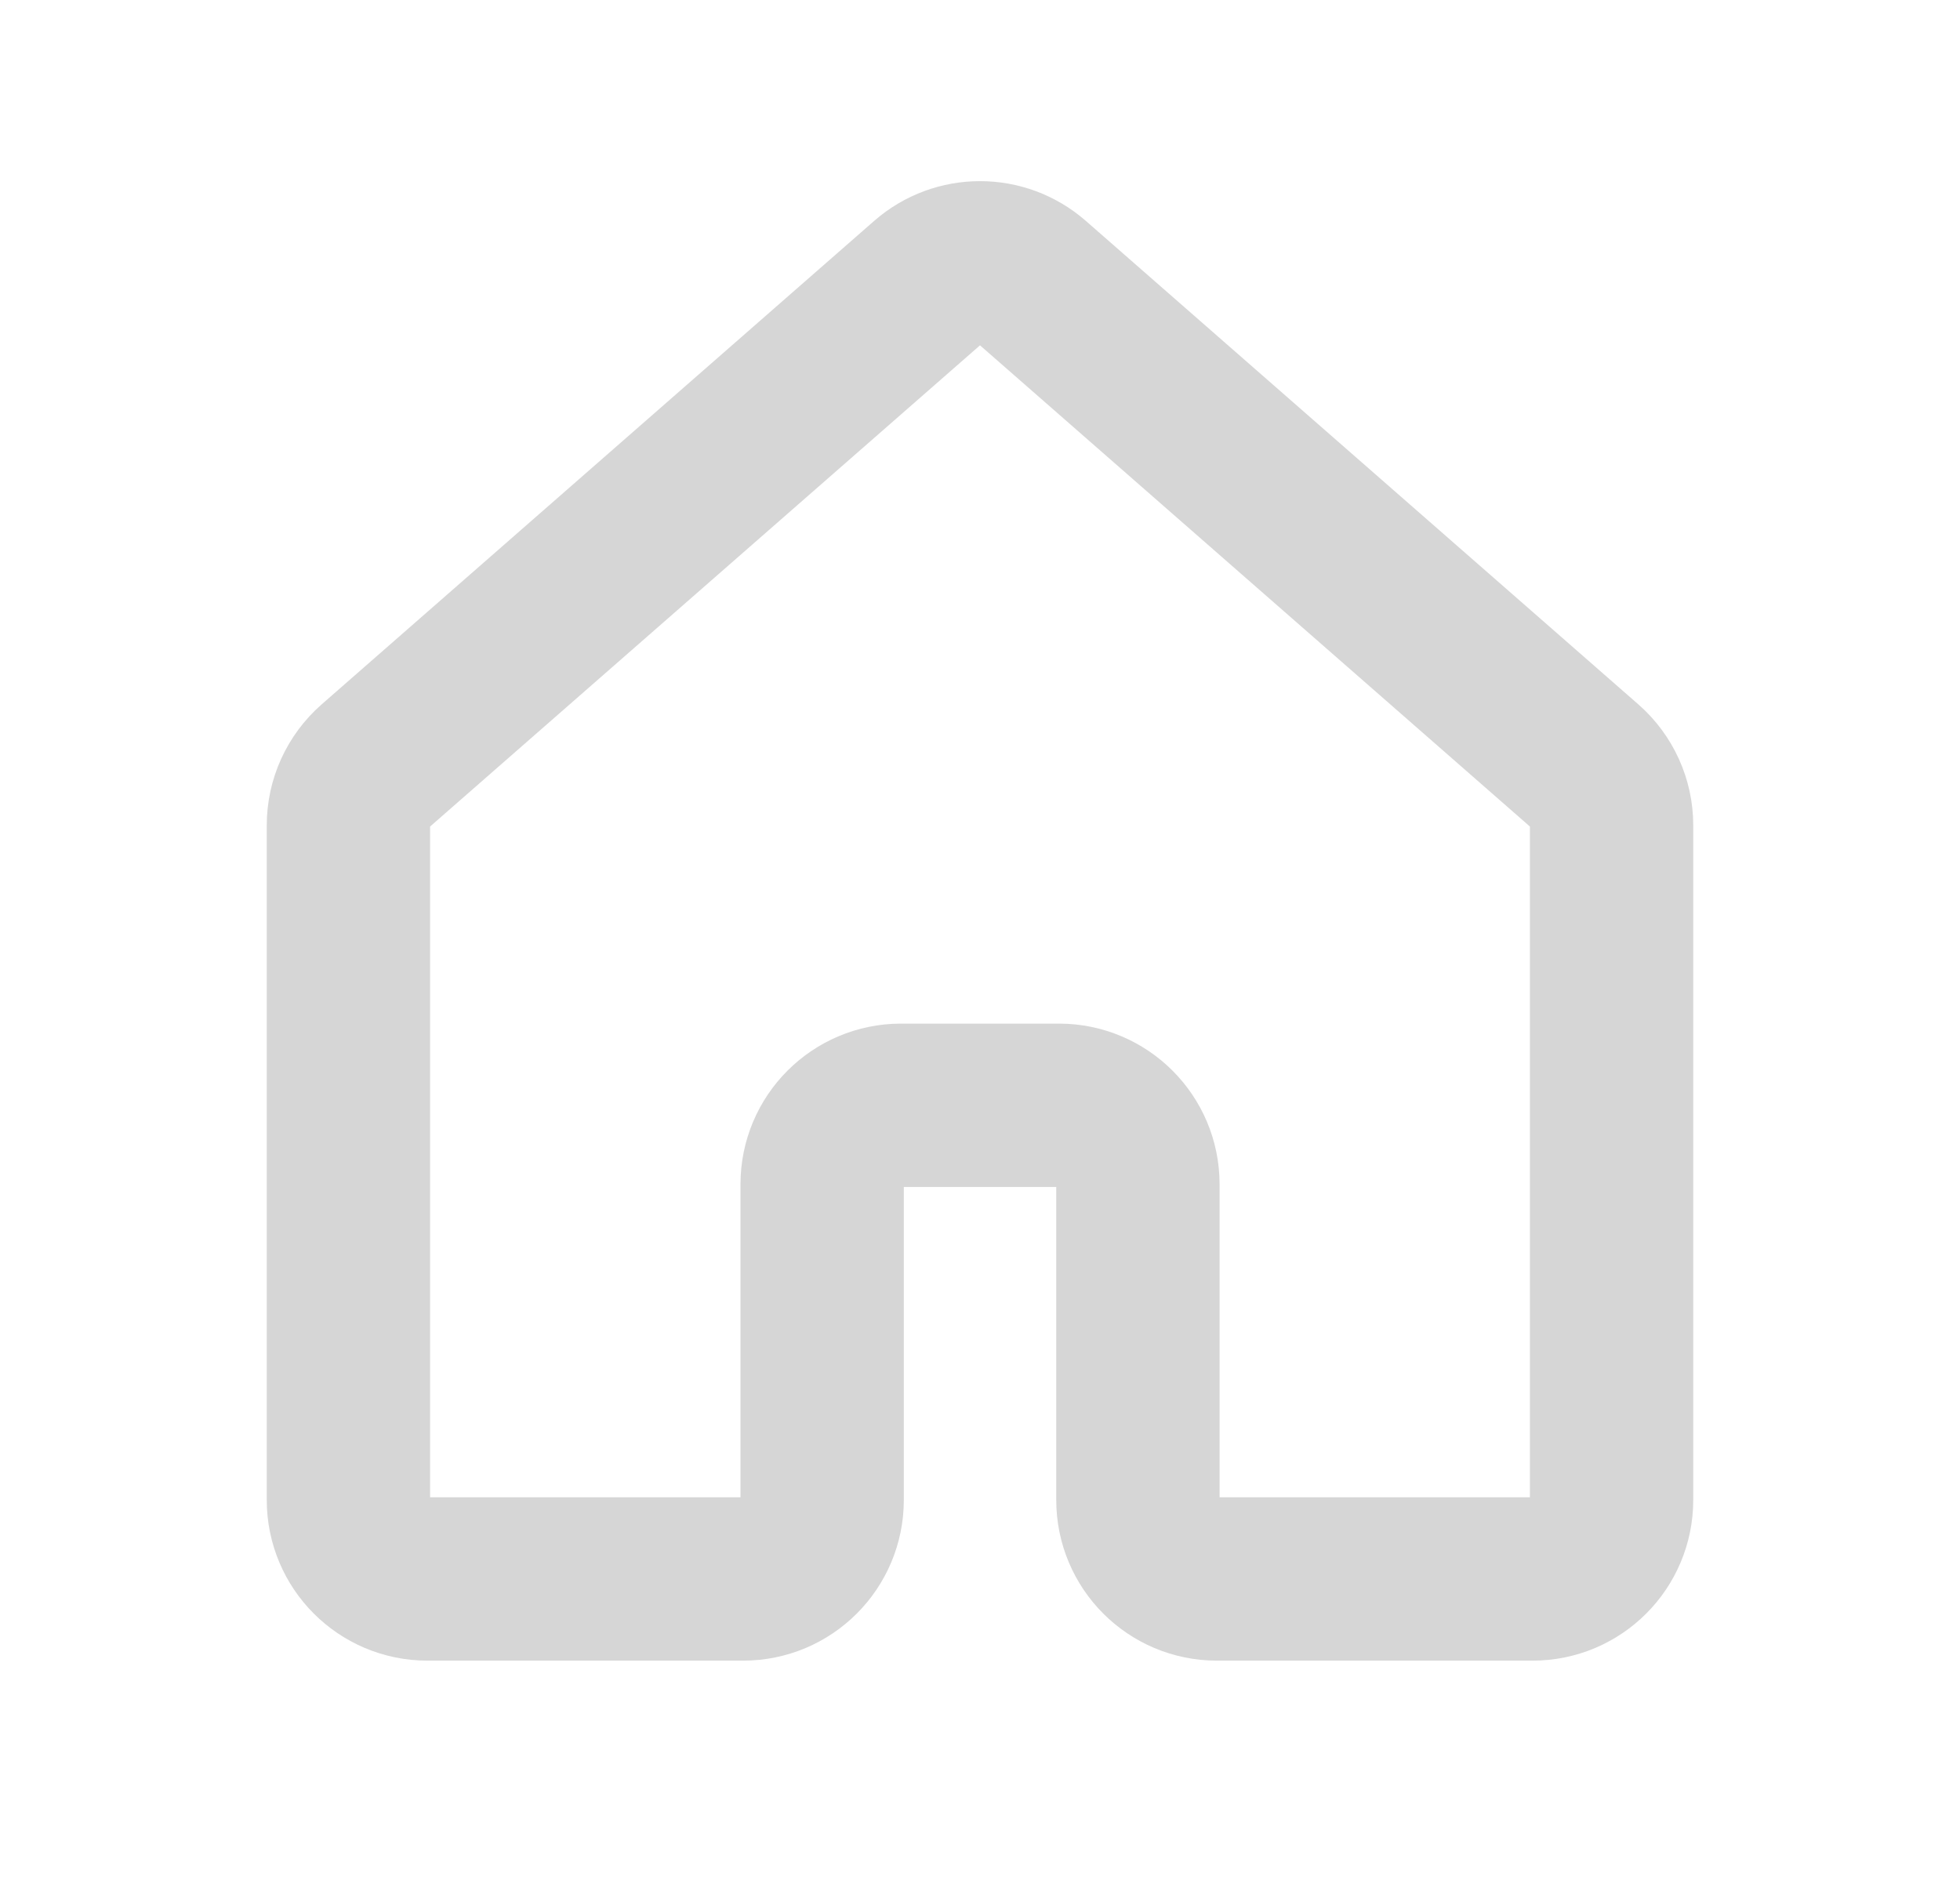
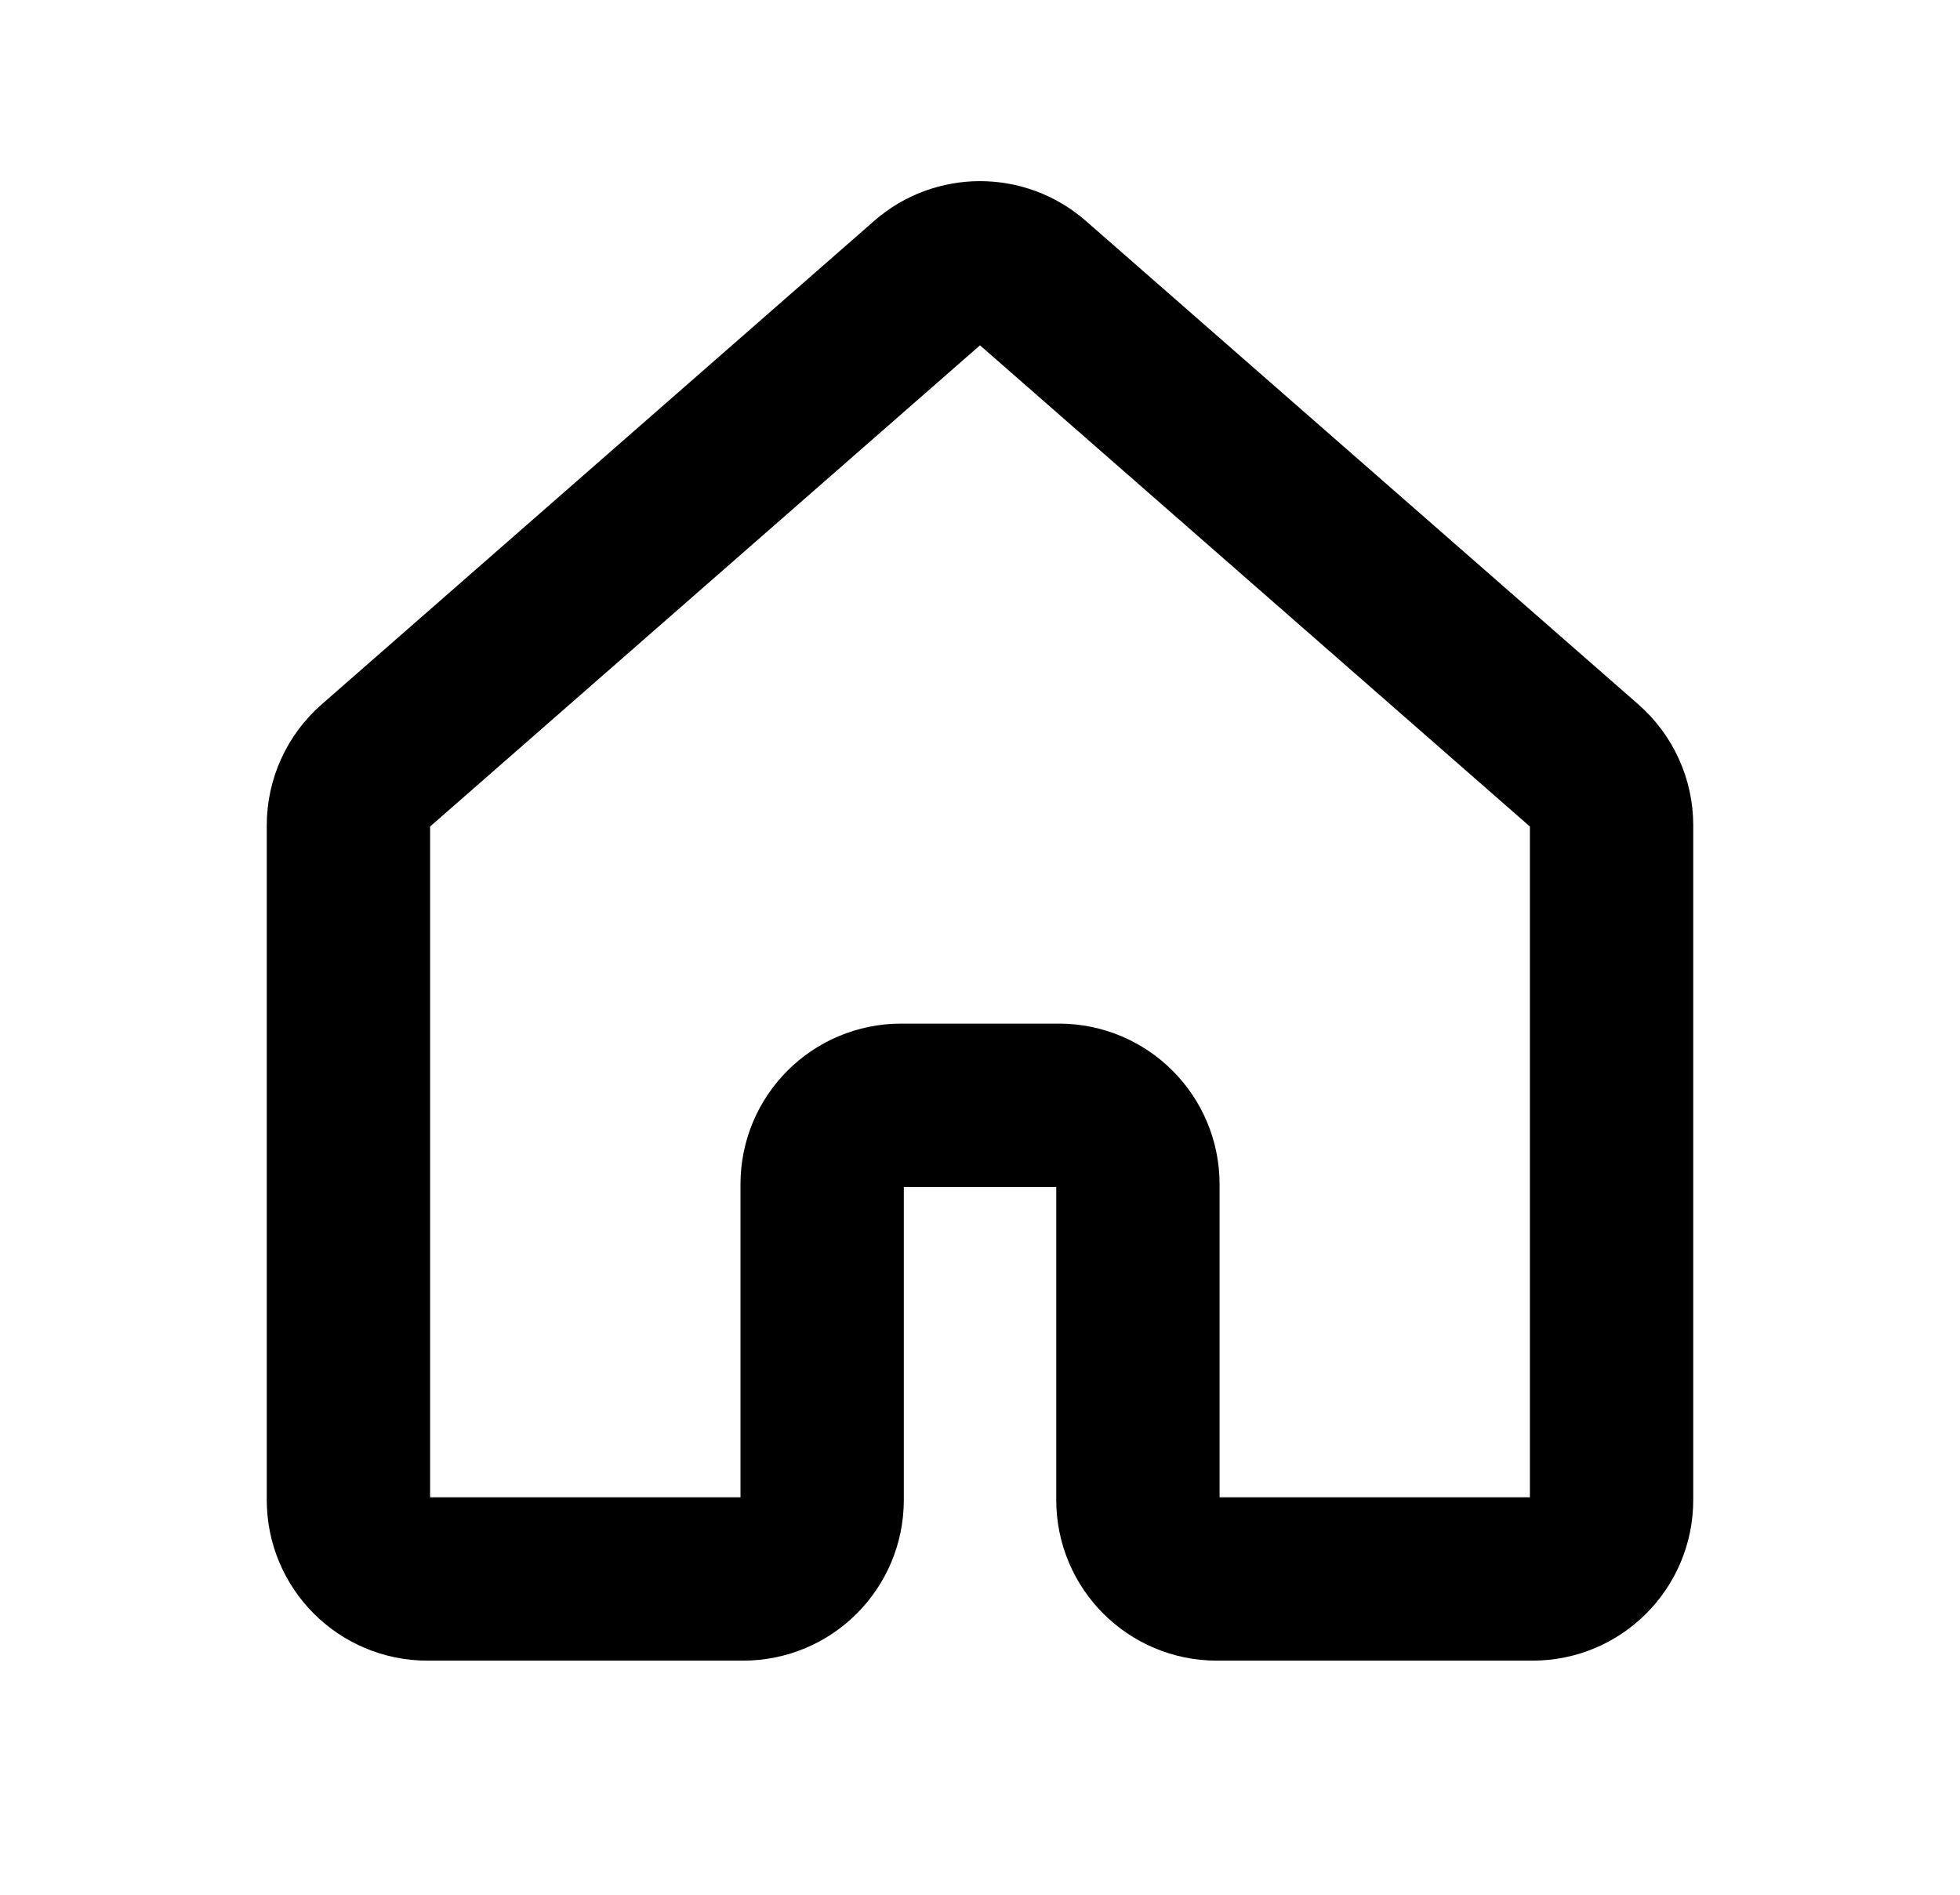
<svg xmlns="http://www.w3.org/2000/svg" width="30" height="29" viewBox="0 0 30 29" fill="none">
-   <path d="M24.254 11.722L15.796 4.321C15.34 3.923 14.66 3.923 14.204 4.321L5.746 11.722C5.484 11.952 5.333 12.283 5.333 12.632V22.958C5.333 23.626 5.874 24.167 6.542 24.167H11.375C12.043 24.167 12.584 23.626 12.584 22.958V18.125C12.584 17.458 13.124 16.917 13.792 16.917H16.209C16.876 16.917 17.417 17.458 17.417 18.125V22.958C17.417 23.626 17.958 24.167 18.625 24.167H23.459C24.126 24.167 24.667 23.626 24.667 22.958V12.632C24.667 12.283 24.516 11.952 24.254 11.722Z" stroke="#D6D6D6" stroke-width="2.5" stroke-linecap="round" stroke-linejoin="round" />
+   <path d="M24.254 11.722L15.796 4.321C15.34 3.923 14.66 3.923 14.204 4.321L5.746 11.722C5.484 11.952 5.333 12.283 5.333 12.632V22.958C5.333 23.626 5.874 24.167 6.542 24.167H11.375C12.043 24.167 12.584 23.626 12.584 22.958V18.125C12.584 17.458 13.124 16.917 13.792 16.917H16.209C16.876 16.917 17.417 17.458 17.417 18.125V22.958C17.417 23.626 17.958 24.167 18.625 24.167H23.459C24.126 24.167 24.667 23.626 24.667 22.958V12.632C24.667 12.283 24.516 11.952 24.254 11.722Z" stroke="currentColor" stroke-width="2.5" stroke-linecap="round" stroke-linejoin="round" />
</svg>
